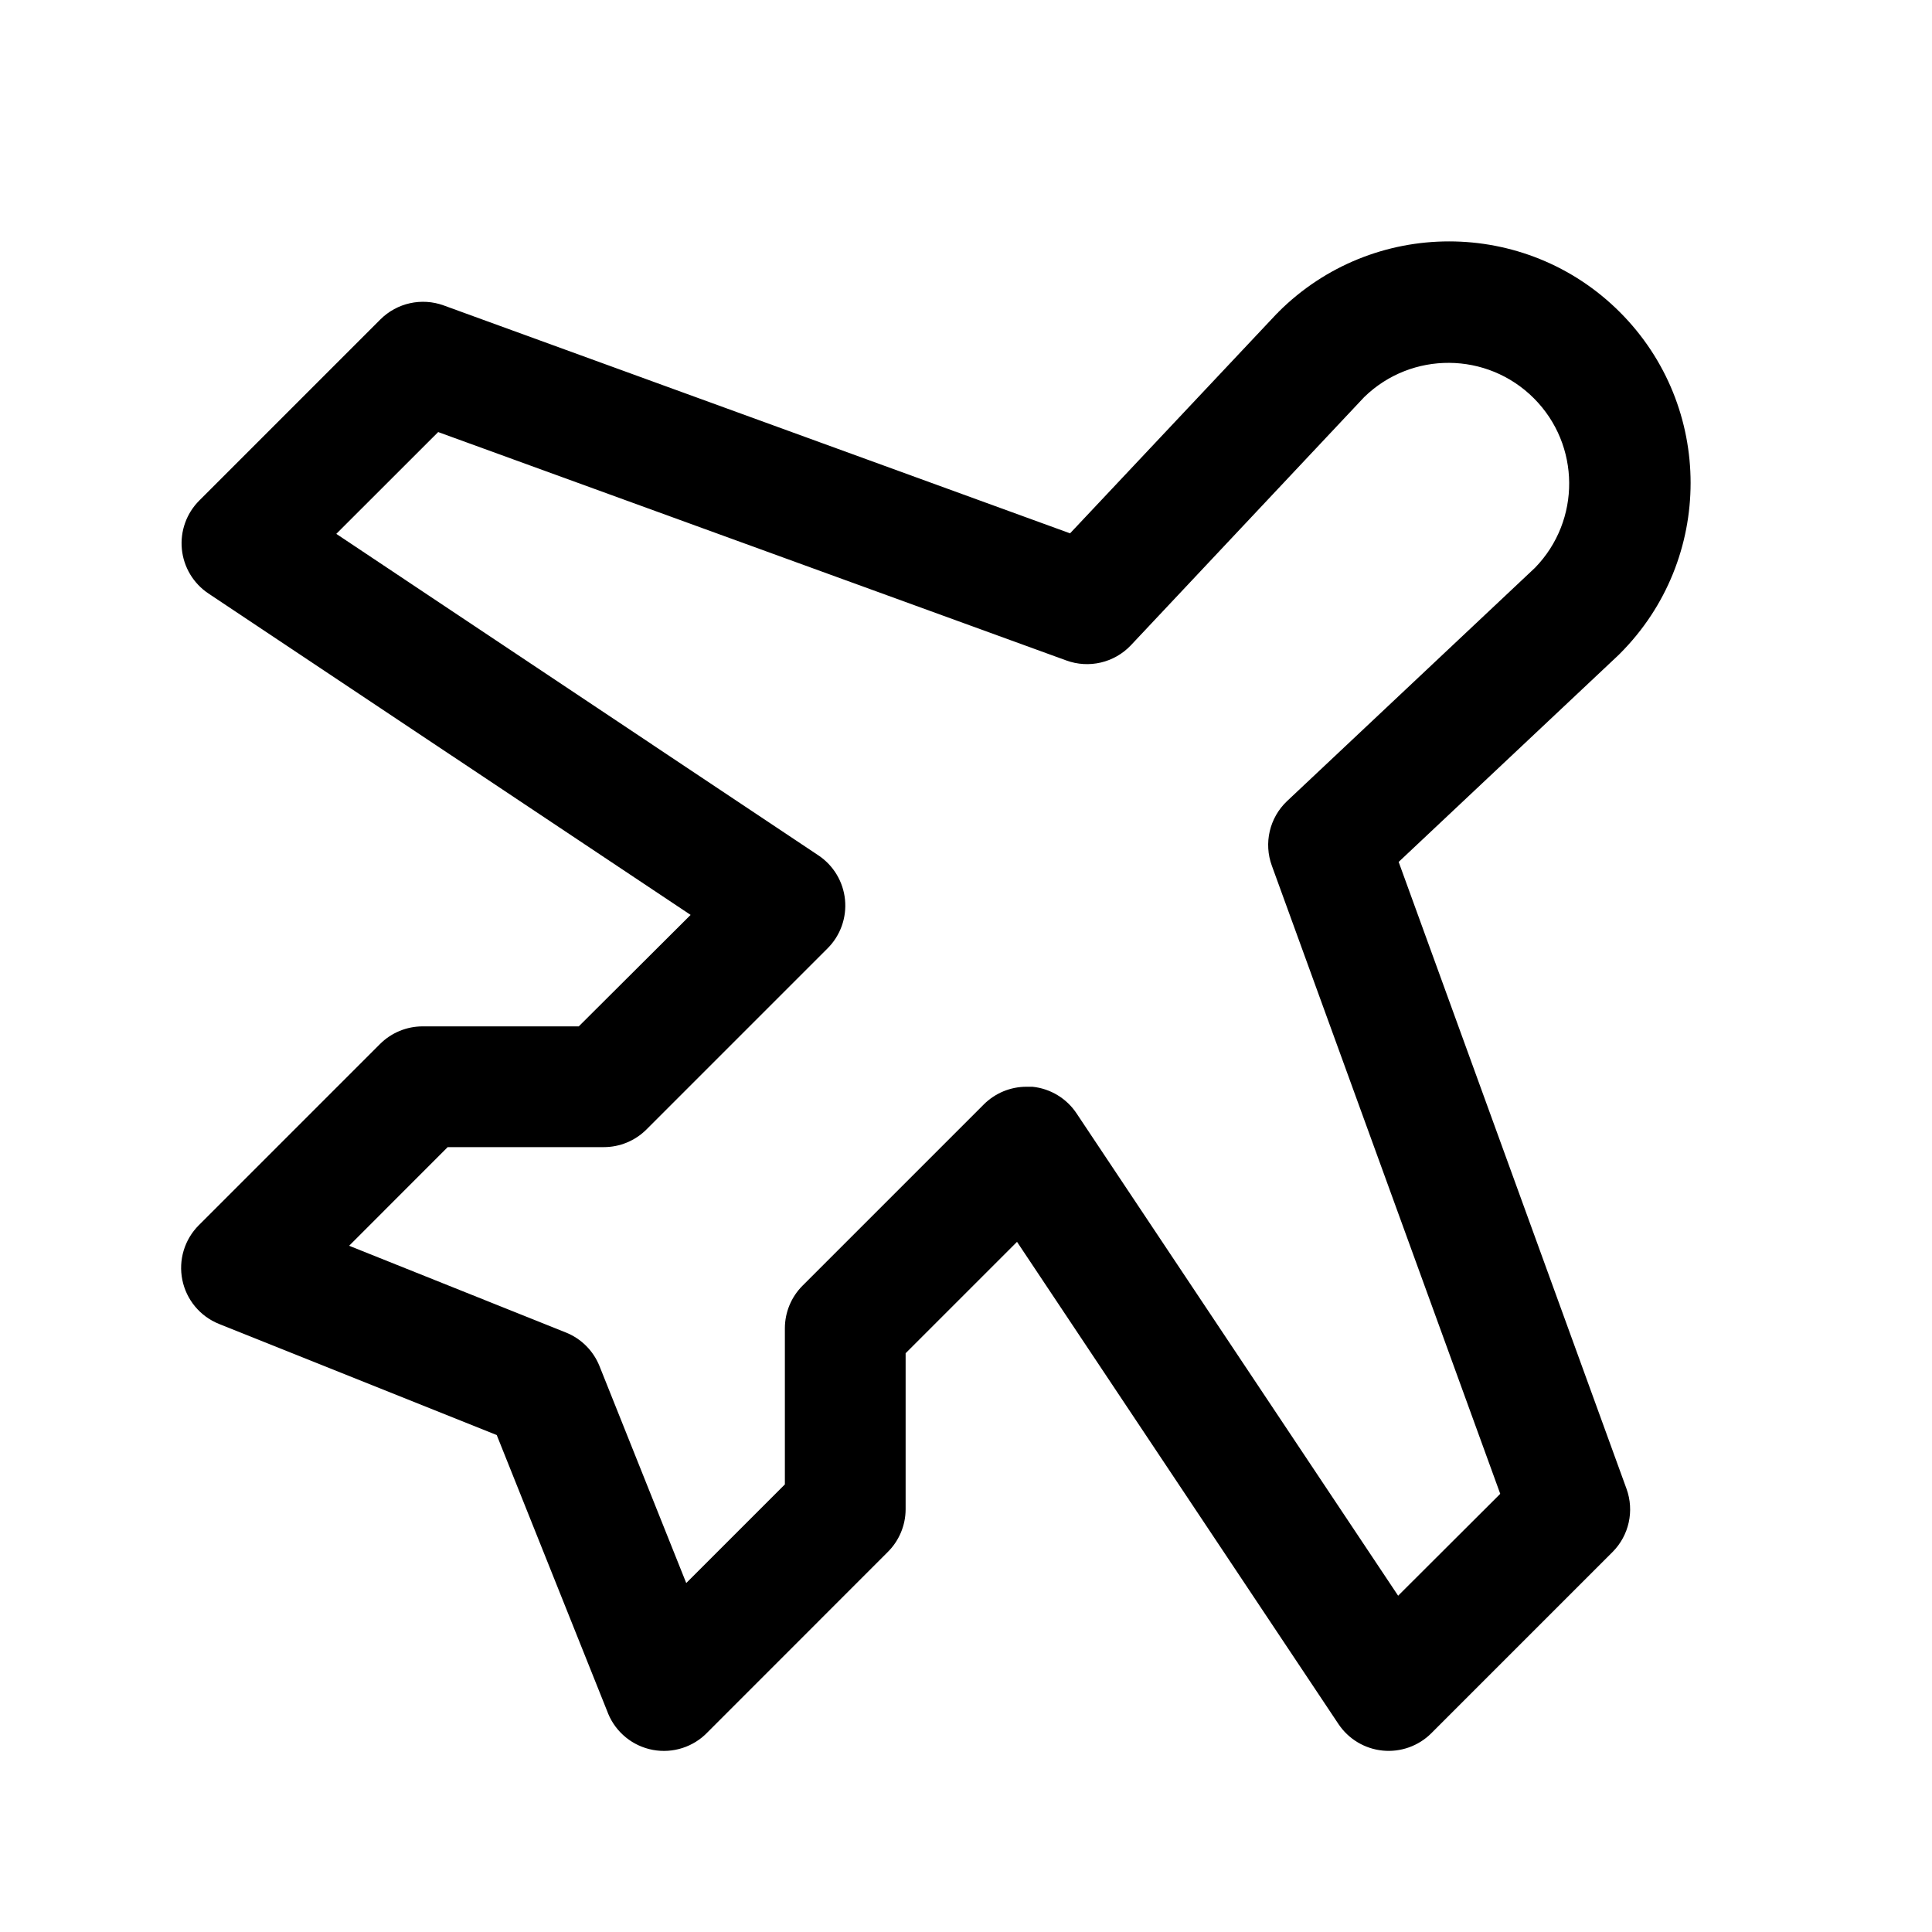
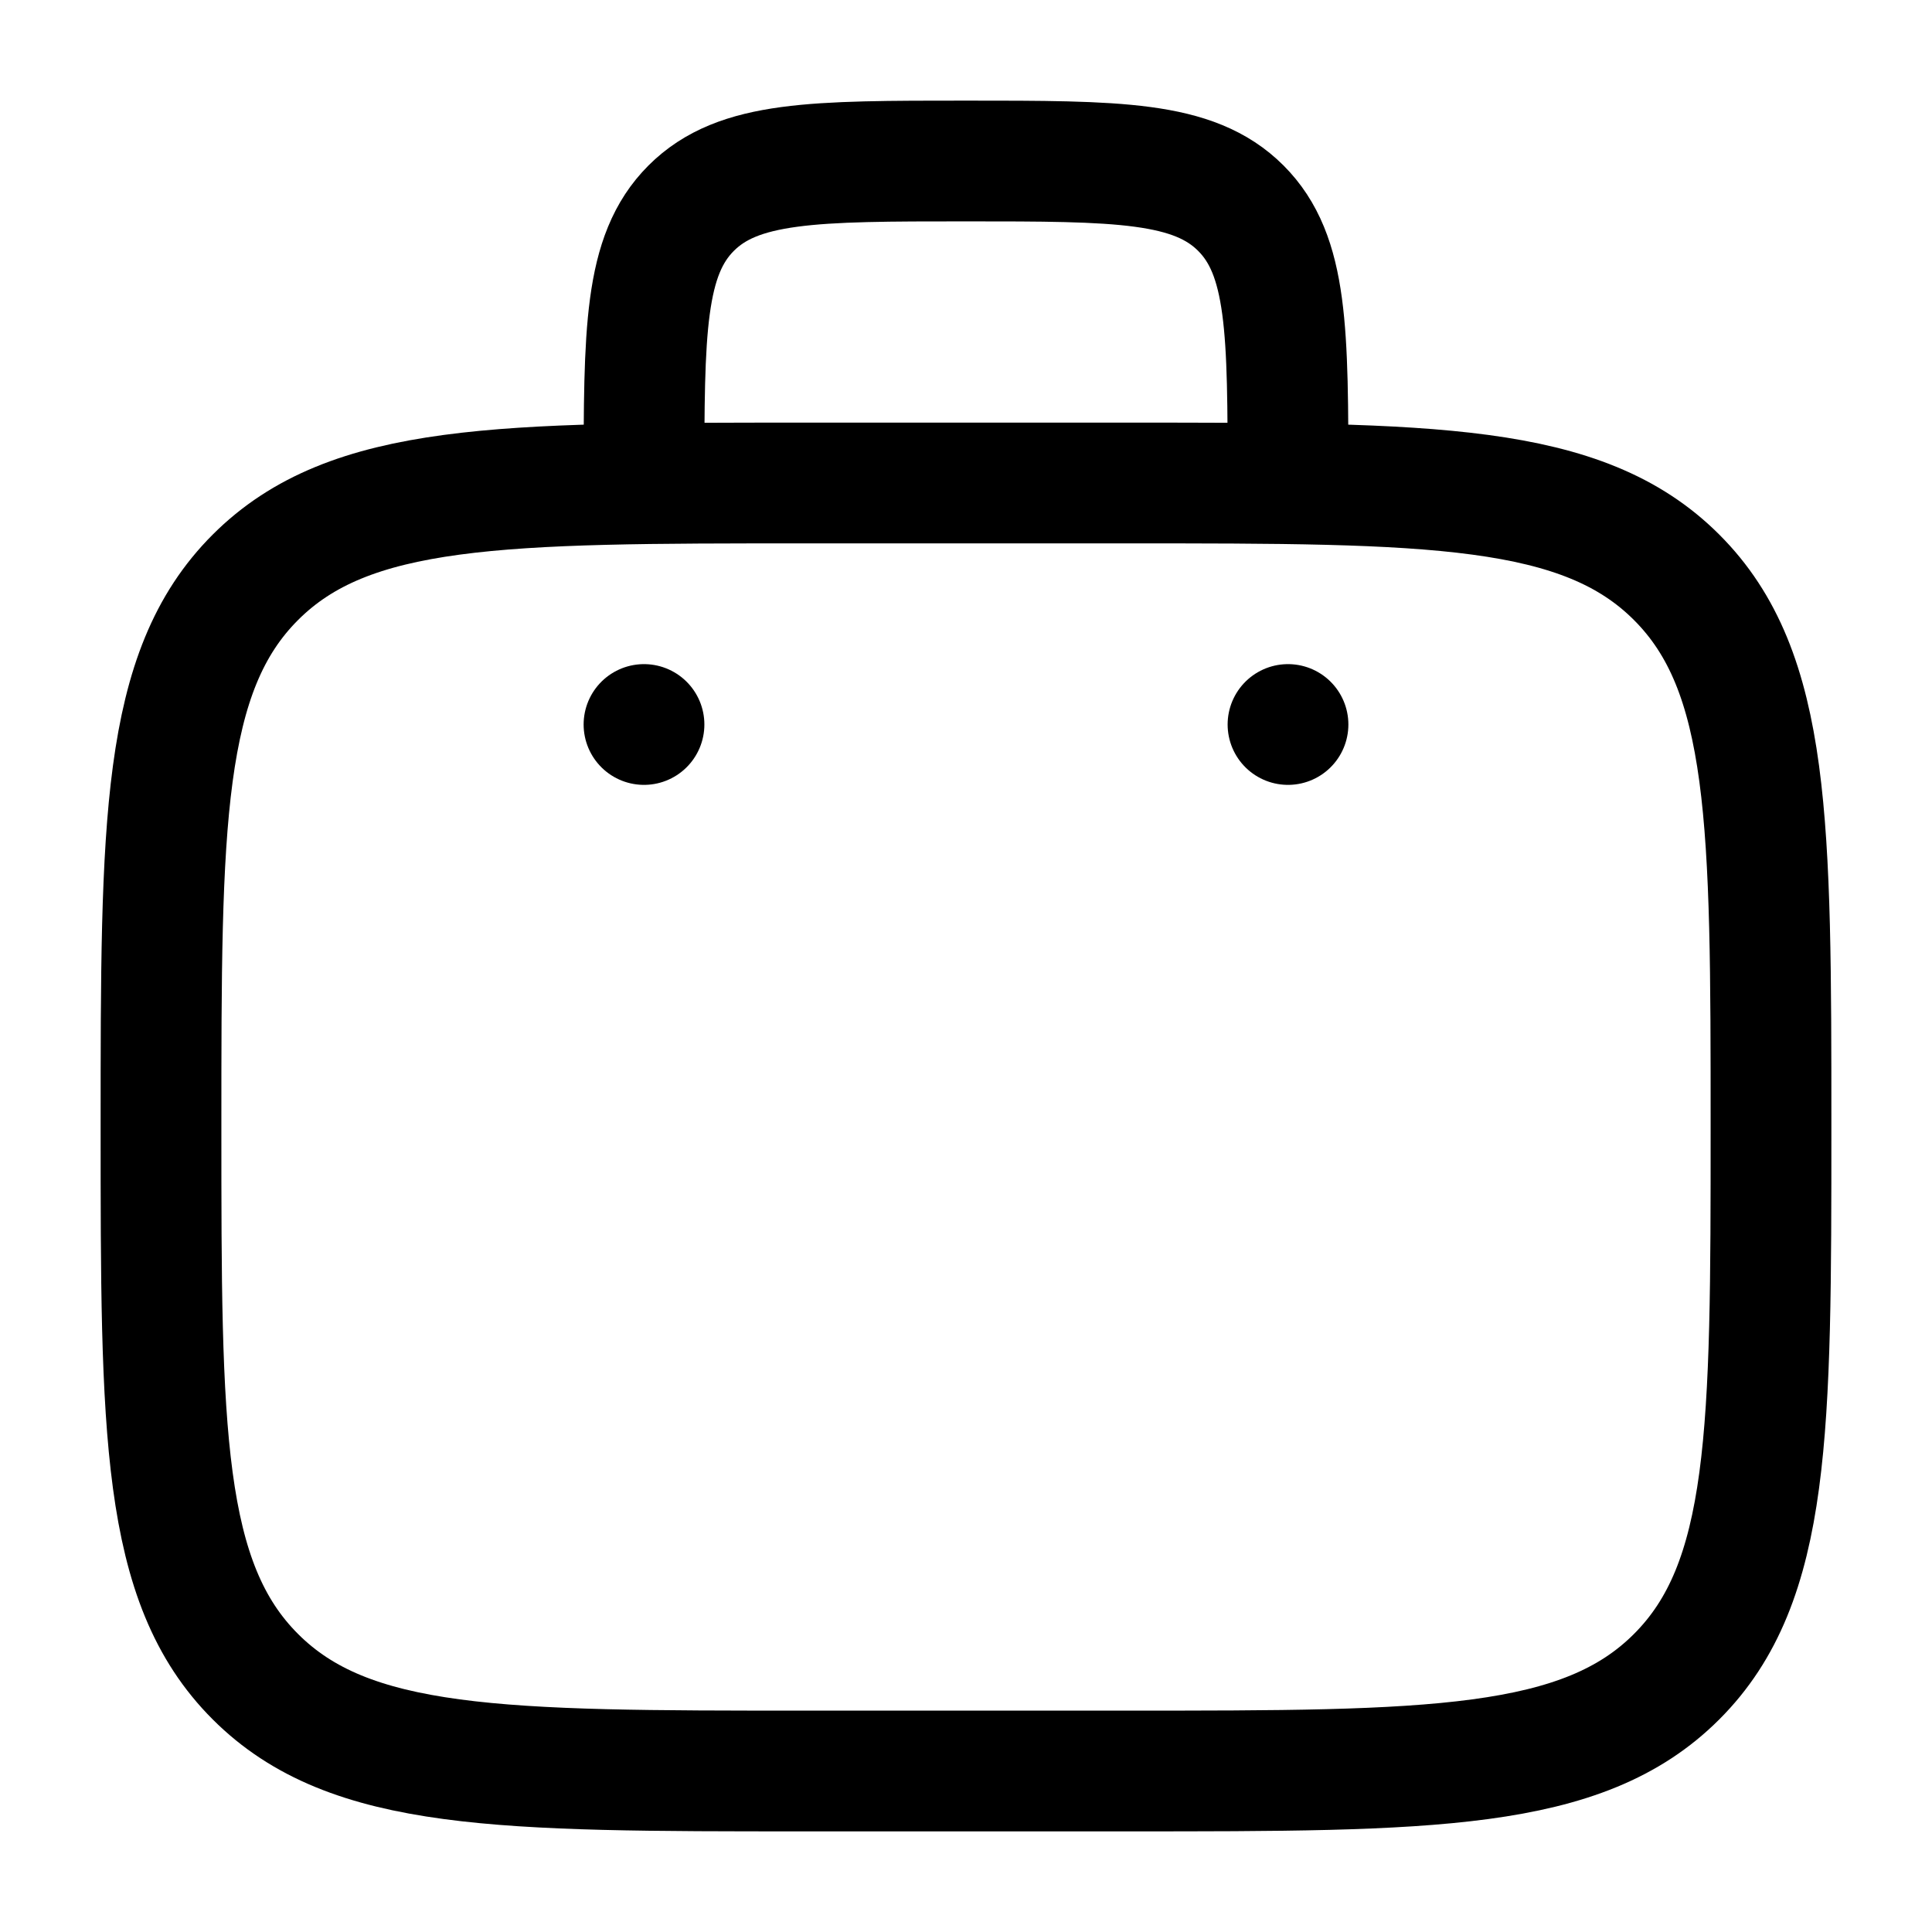
- <svg xmlns="http://www.w3.org/2000/svg" viewBox="0 0 256 256" fill="currentColor">
-   <path d="M185.33,114.21l29.14-27.42.17-.17a32,32,0,0,0-45.26-45.26c0,.06-.11.11-.17.17L141.79,70.67l-83-30.2a8,8,0,0,0-8.39,1.86l-24,24a8,8,0,0,0,1.22,12.31l63.89,42.59L76.69,136H56a8,8,0,0,0-5.65,2.34l-24,24A8,8,0,0,0,29,175.42l36.82,14.73,14.7,36.75.06.16a8,8,0,0,0,13.18,2.47l23.87-23.88A8,8,0,0,0,120,200V179.31l14.76-14.76,42.59,63.89a8,8,0,0,0,12.31,1.22l24-24a8,8,0,0,0,1.86-8.39Zm-.07,97.23-42.59-63.88A8,8,0,0,0,136.8,144c-.27,0-.53,0-.79,0a8,8,0,0,0-5.66,2.35l-24,24A8,8,0,0,0,104,176v20.69L90.93,209.76,79.43,181A8,8,0,0,0,75,176.57l-28.74-11.5L59.32,152H80a8,8,0,0,0,5.66-2.34l24-24a8,8,0,0,0-1.22-12.32L44.56,70.74l13.5-13.49,83.22,30.26a8,8,0,0,0,8.56-2L180.78,52.6A16,16,0,0,1,203.4,75.23l-32.87,30.93a8,8,0,0,0-2,8.56l30.26,83.22Z" />
+ <svg xmlns="http://www.w3.org/2000/svg" viewBox="0 0 24 24">
+   <g fill="none" stroke="currentColor" stroke-linecap="round" stroke-width="1.5">
+     <path d="M2 14C2 10.229 2 8.343 3.172 7.172C4.343 6 6.229 6 10 6H14C17.771 6 19.657 6 20.828 7.172C22 8.343 22 10.229 22 14C22 17.771 22 19.657 20.828 20.828C19.657 22 17.771 22 14 22H10C6.229 22 4.343 22 3.172 20.828C2 19.657 2 17.771 2 14Z" />
+     <path d="M16 6C16 4.114 16 3.172 15.414 2.586C14.828 2 13.886 2 12 2C10.114 2 9.172 2 8.586 2.586C8 3.172 8 4.114 8 6" />
+     <path stroke-linejoin="round" d="M8 9H8" />
+     <path stroke-linejoin="round" d="M16 9H16" />
+   </g>
</svg>
